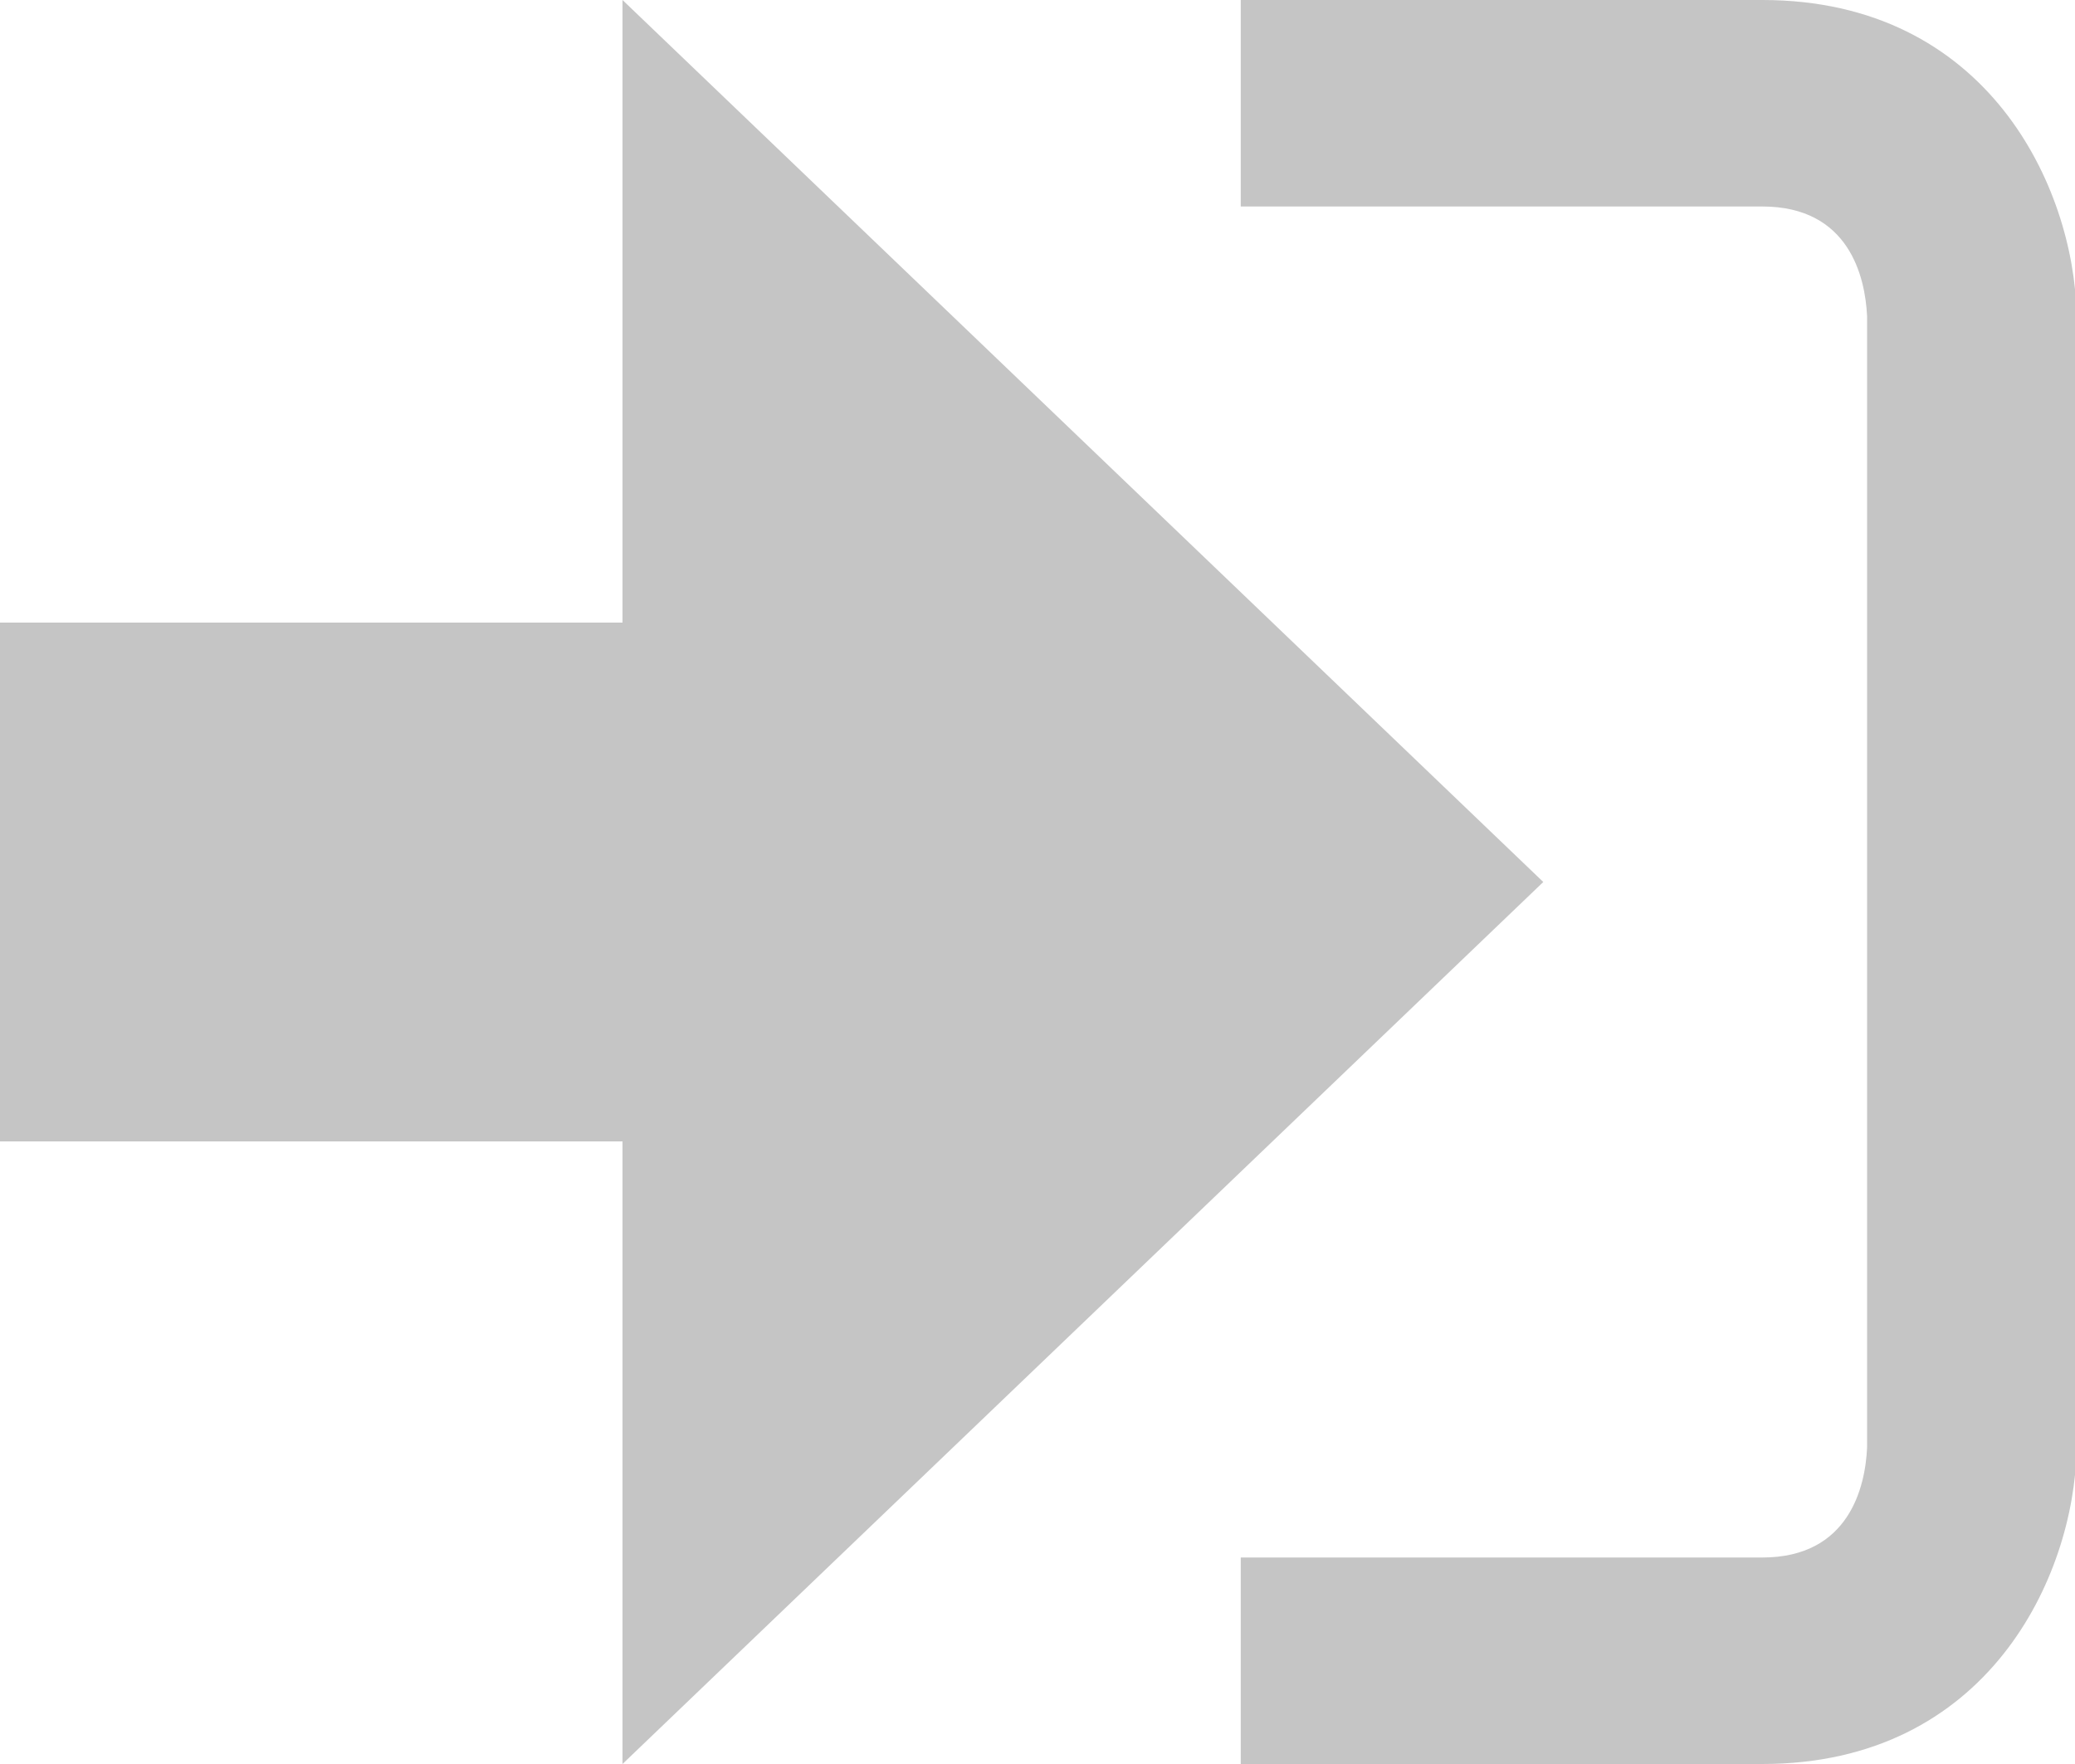
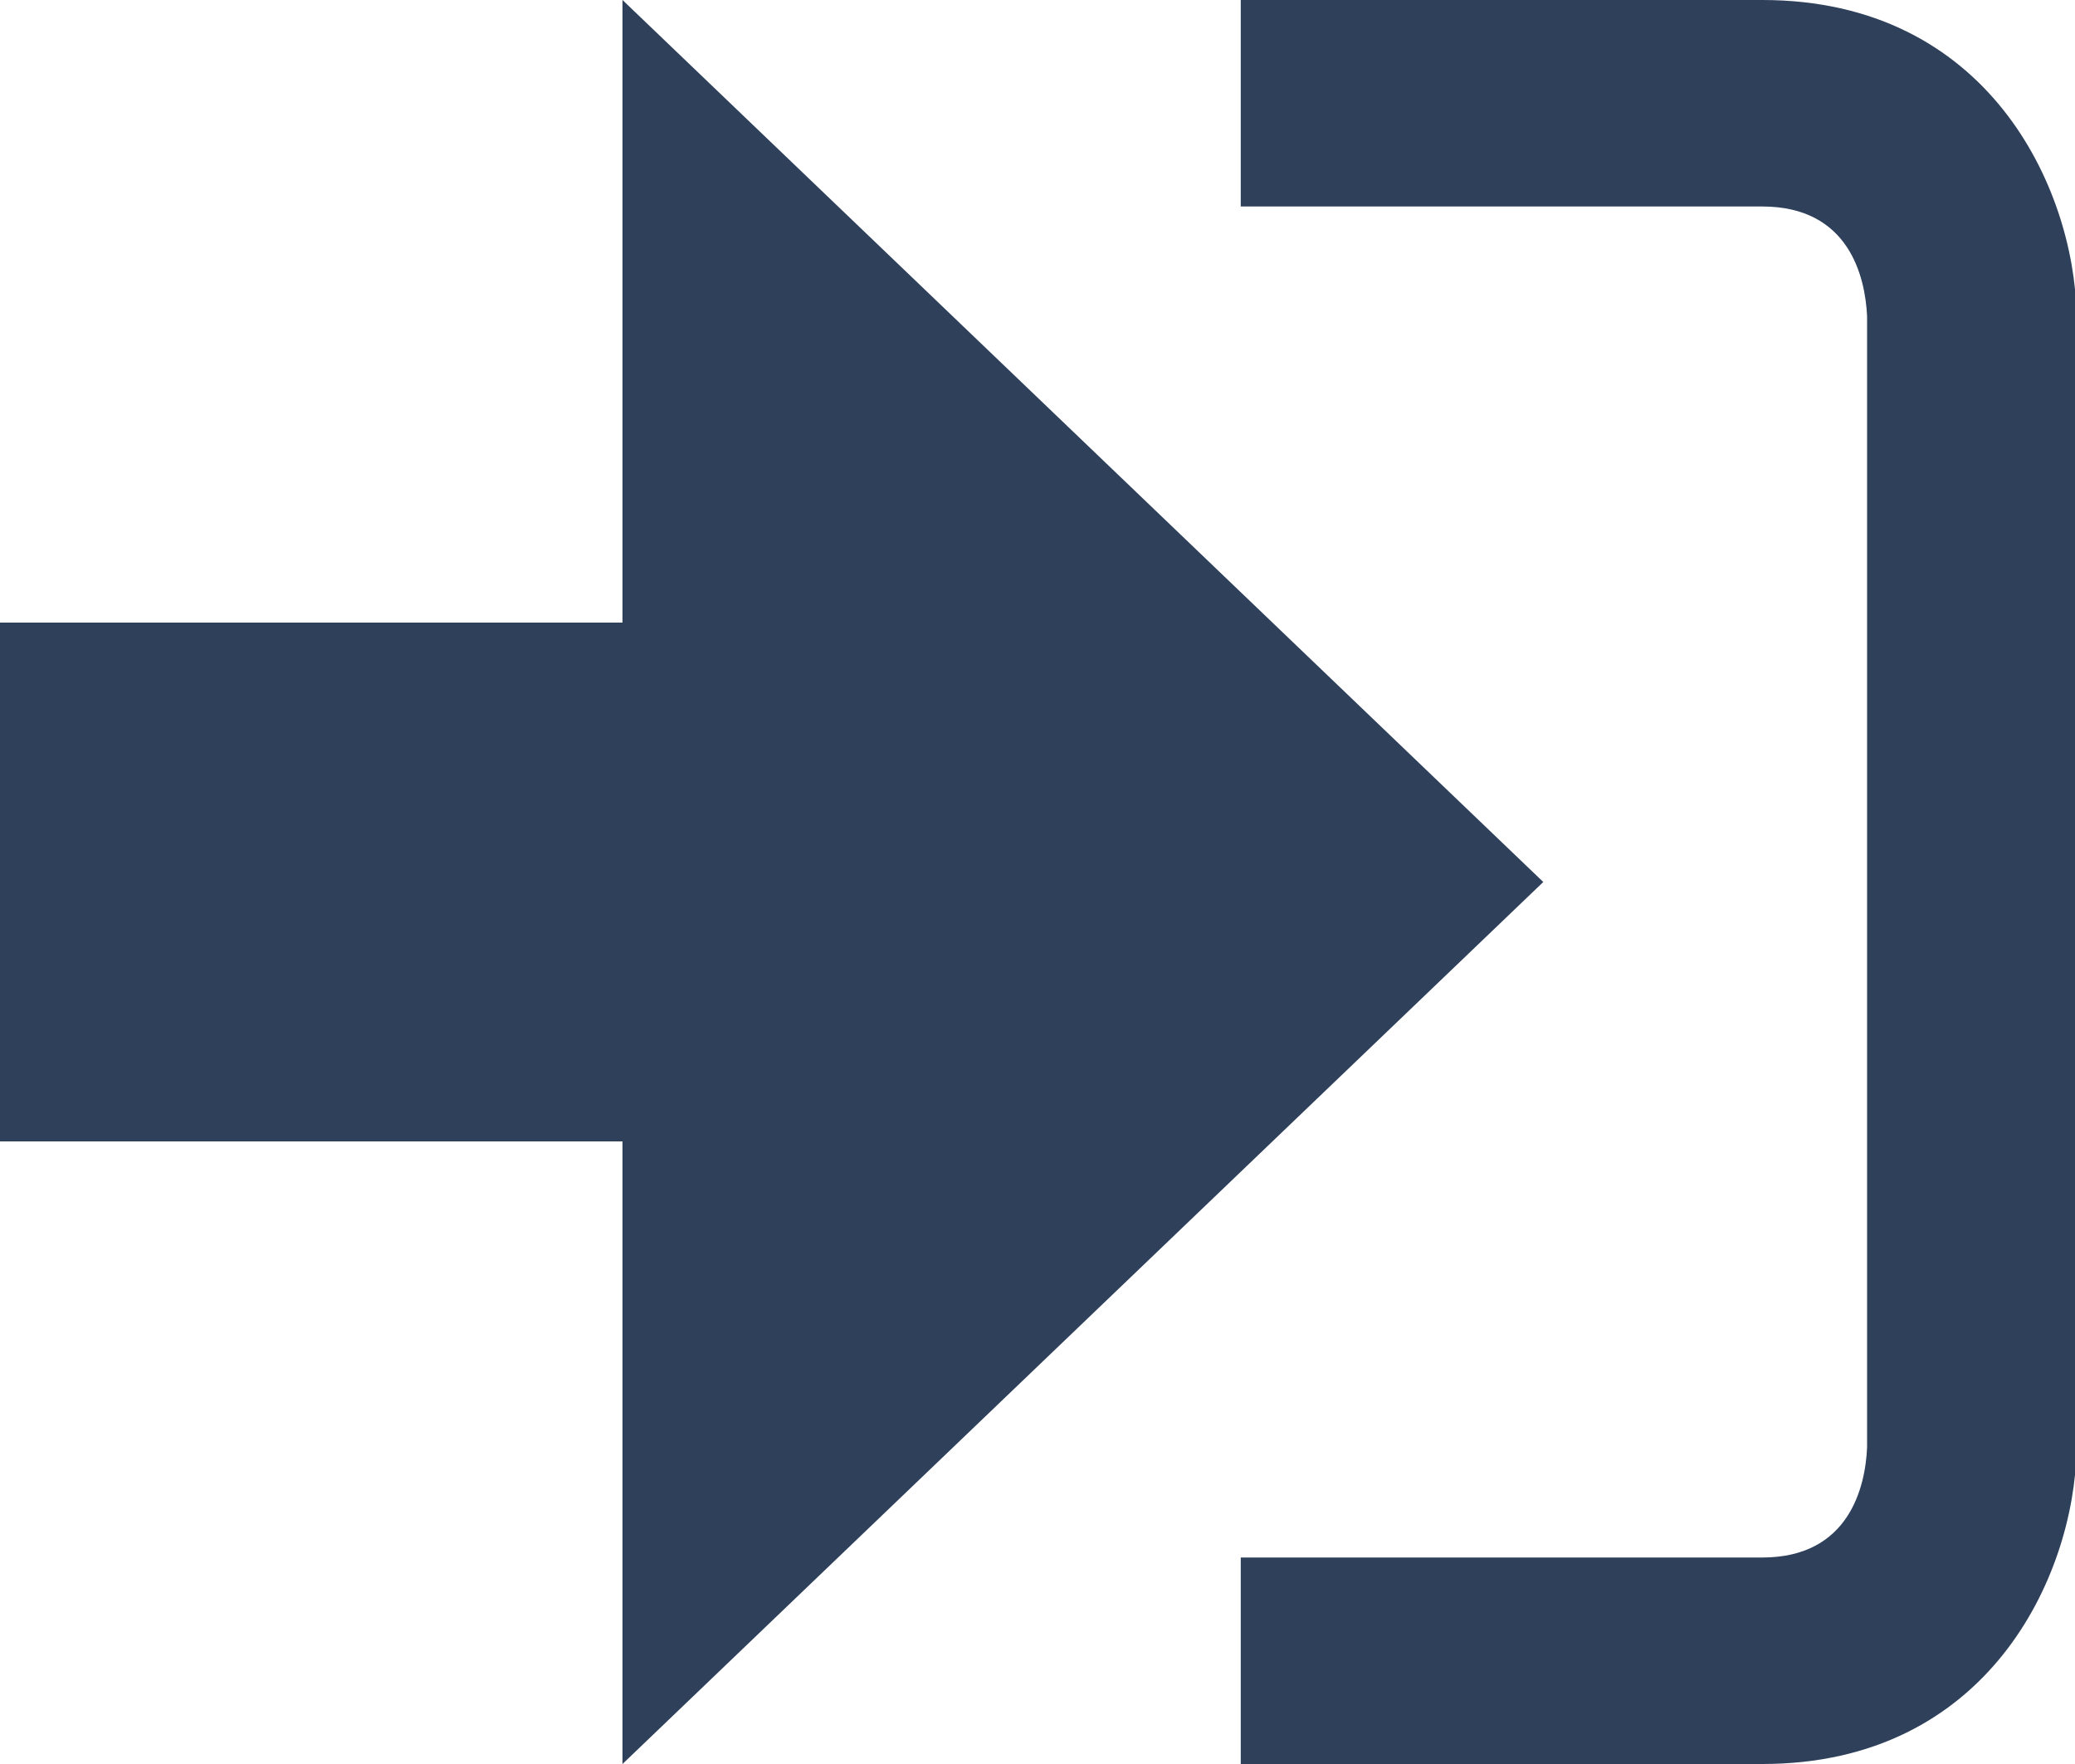
<svg xmlns="http://www.w3.org/2000/svg" width="20" height="17" viewBox="0 0 20 17">
-   <path fill="#c5c5c5" d="M14.875 8.5L6 0v6H0v5h6v6z" />
-   <path fill="#c5c5c5" d="M16.986 15.01h-5.027V17h5.027c2.178 0 3.004-1.81 3.029-3.026V3.028C19.99 1.811 19.164 0 16.986 0h-5.027v1.99h5.027c.839 0 .992.681 1.01 1.057v10.904c-.017.376-.171 1.059-1.01 1.059z" />
+   <path fill="#2f405b" d="M14.875 8.5L6 0v6H0v5h6v6z" />
+   <path fill="#2f405b" d="M16.986 15.01h-5.027V17h5.027c2.178 0 3.004-1.81 3.029-3.026V3.028C19.99 1.811 19.164 0 16.986 0h-5.027v1.99h5.027c.839 0 .992.681 1.01 1.057v10.904c-.017.376-.171 1.059-1.01 1.059z" />
</svg>
